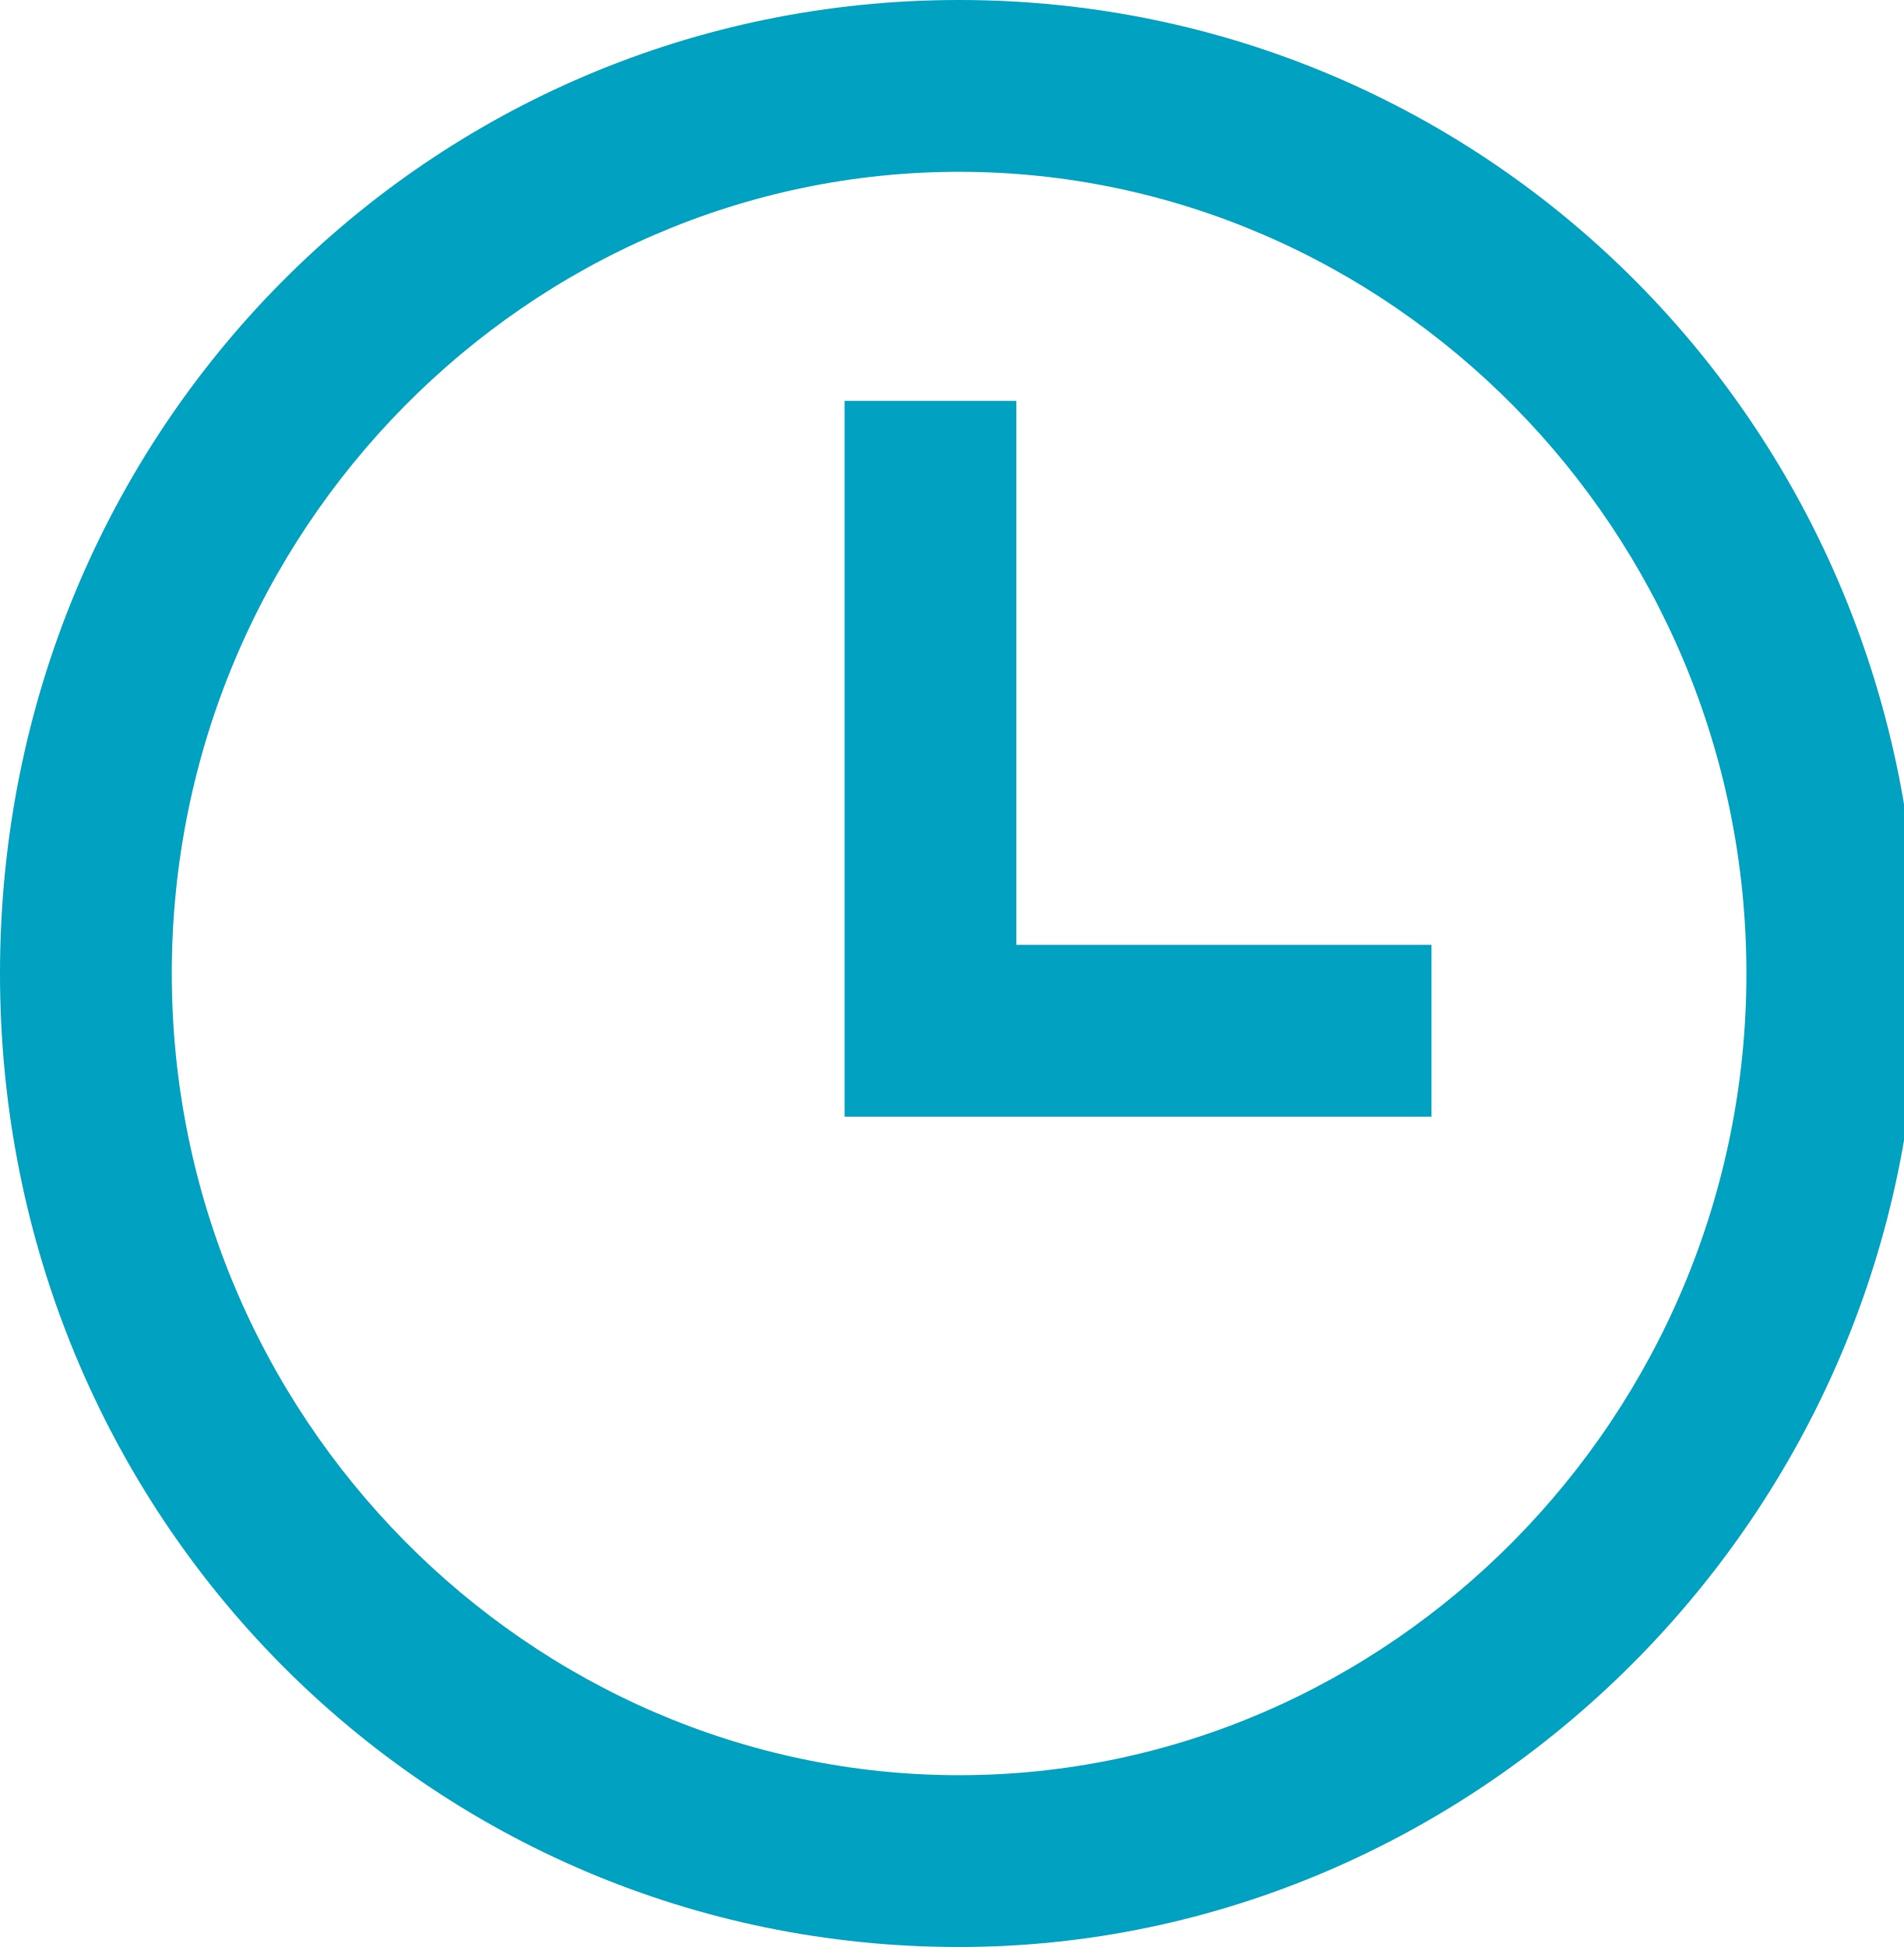
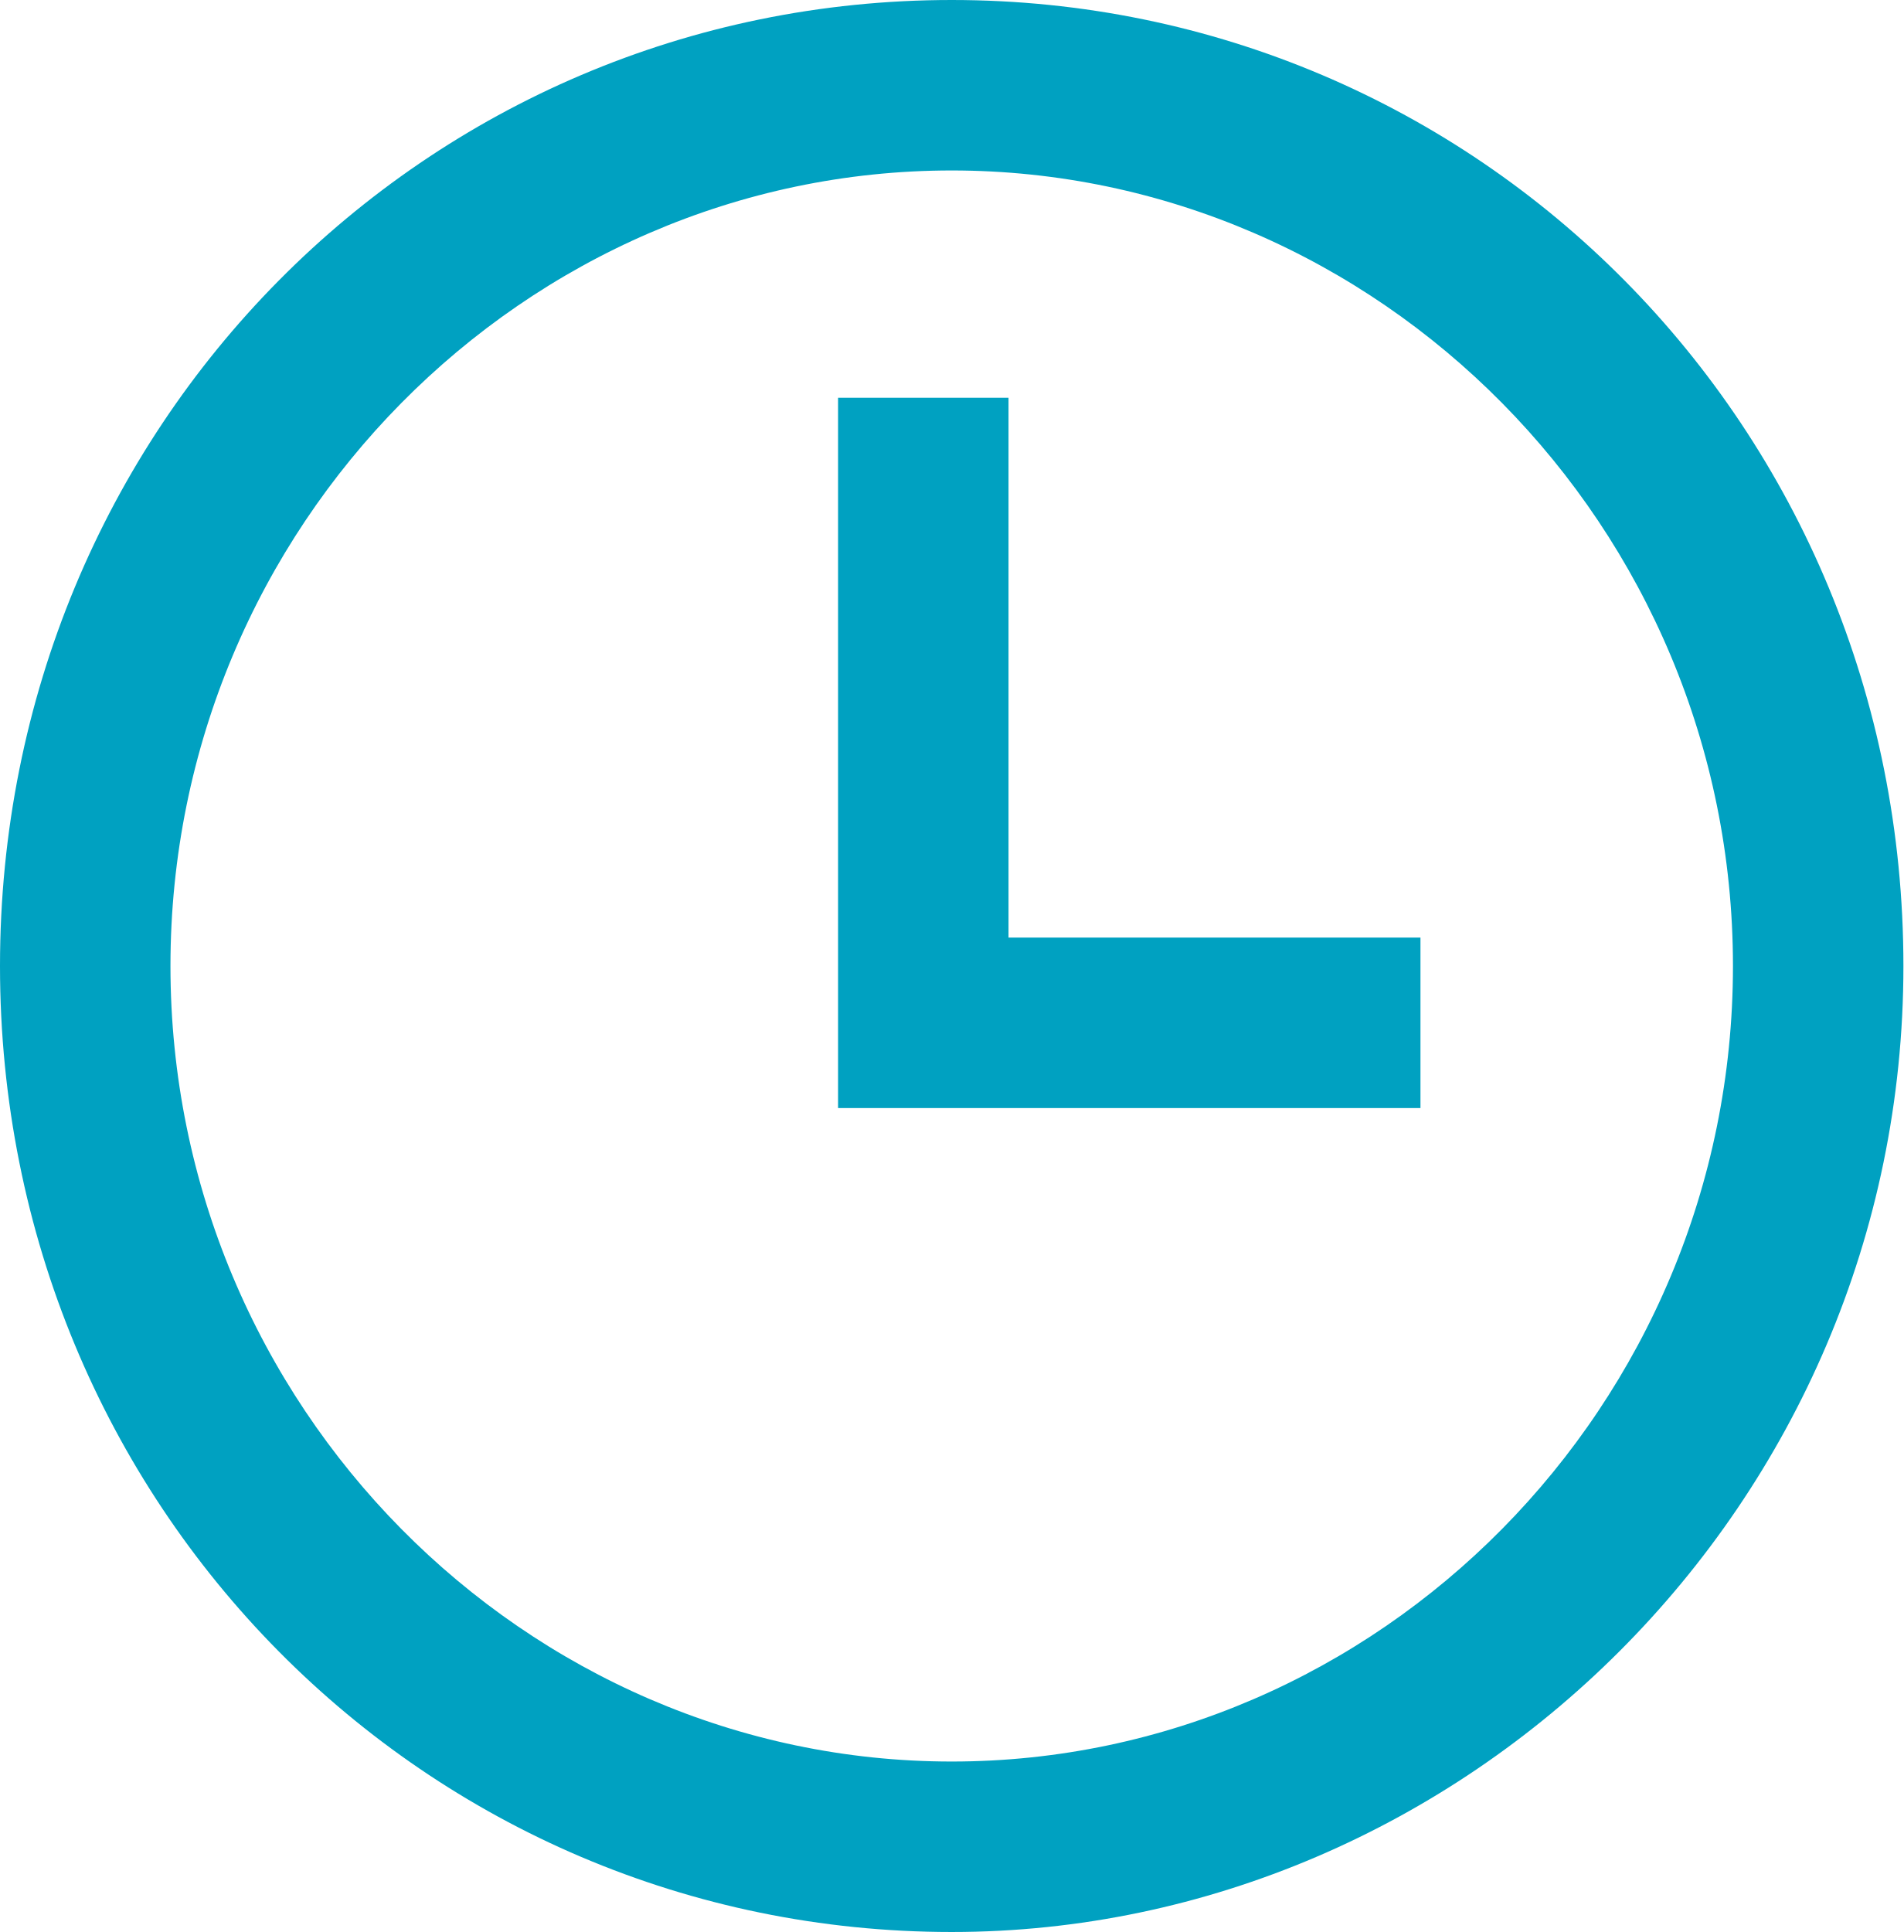
- <svg xmlns="http://www.w3.org/2000/svg" version="1.1" id="Layer_1" x="0px" y="0px" viewBox="-297.9 390.4 13.3 13.6" style="enable-background:new -297.9 390.4 13.3 13.6;" xml:space="preserve">
-   <style type="text/css">
- 	.st0{fill:#00A1C1;}
- </style>
+ <svg xmlns="http://www.w3.org/2000/svg" version="1.1" id="Layer_1" x="0px" y="0px" width="616.603px" height="625.803px" viewBox="-4.603 83.099 616.603 625.803" enable-background="new -4.603 83.099 616.603 625.803" xml:space="preserve">
  <g id="XMLID_378_">
    <g>
      <g id="XMLID_46_">
-         <path id="XMLID_47_" class="st0" d="M-291.2,404c-3.7,0-6.7-3-6.7-6.8s3-6.8,6.7-6.8c3.7,0,6.7,3,6.7,6.8S-287.6,404-291.2,404z      M-291.2,391.6c-3,0-5.5,2.5-5.5,5.6s2.5,5.6,5.5,5.6c3,0,5.5-2.5,5.5-5.6S-288.2,391.6-291.2,391.6z" />
+         <path id="XMLID_47_" fill="#00A1C1" d="M303.699,708.901c-170.257,0-308.302-138.045-308.302-312.9     c0-174.857,138.045-312.902,308.302-312.902C473.955,83.099,612,221.144,612,396.001     C612,570.856,469.354,708.901,303.699,708.901z M303.699,138.315c-138.046,0-253.083,115.039-253.083,257.686     s115.037,257.684,253.083,257.684c138.045,0,253.082-115.037,253.082-257.684S441.744,138.315,303.699,138.315z" />
      </g>
      <g id="XMLID_44_">
-         <polygon id="XMLID_45_" class="st0" points="-287.9,398.2 -292,398.2 -292,393.2 -290.8,393.2 -290.8,397 -287.9,397    " />
+         <polygon id="XMLID_45_" fill="#00A1C1" points="455.549,442.017 266.888,442.017 266.888,211.94 322.106,211.94 322.106,386.798      455.549,386.798    " />
      </g>
    </g>
  </g>
</svg>
